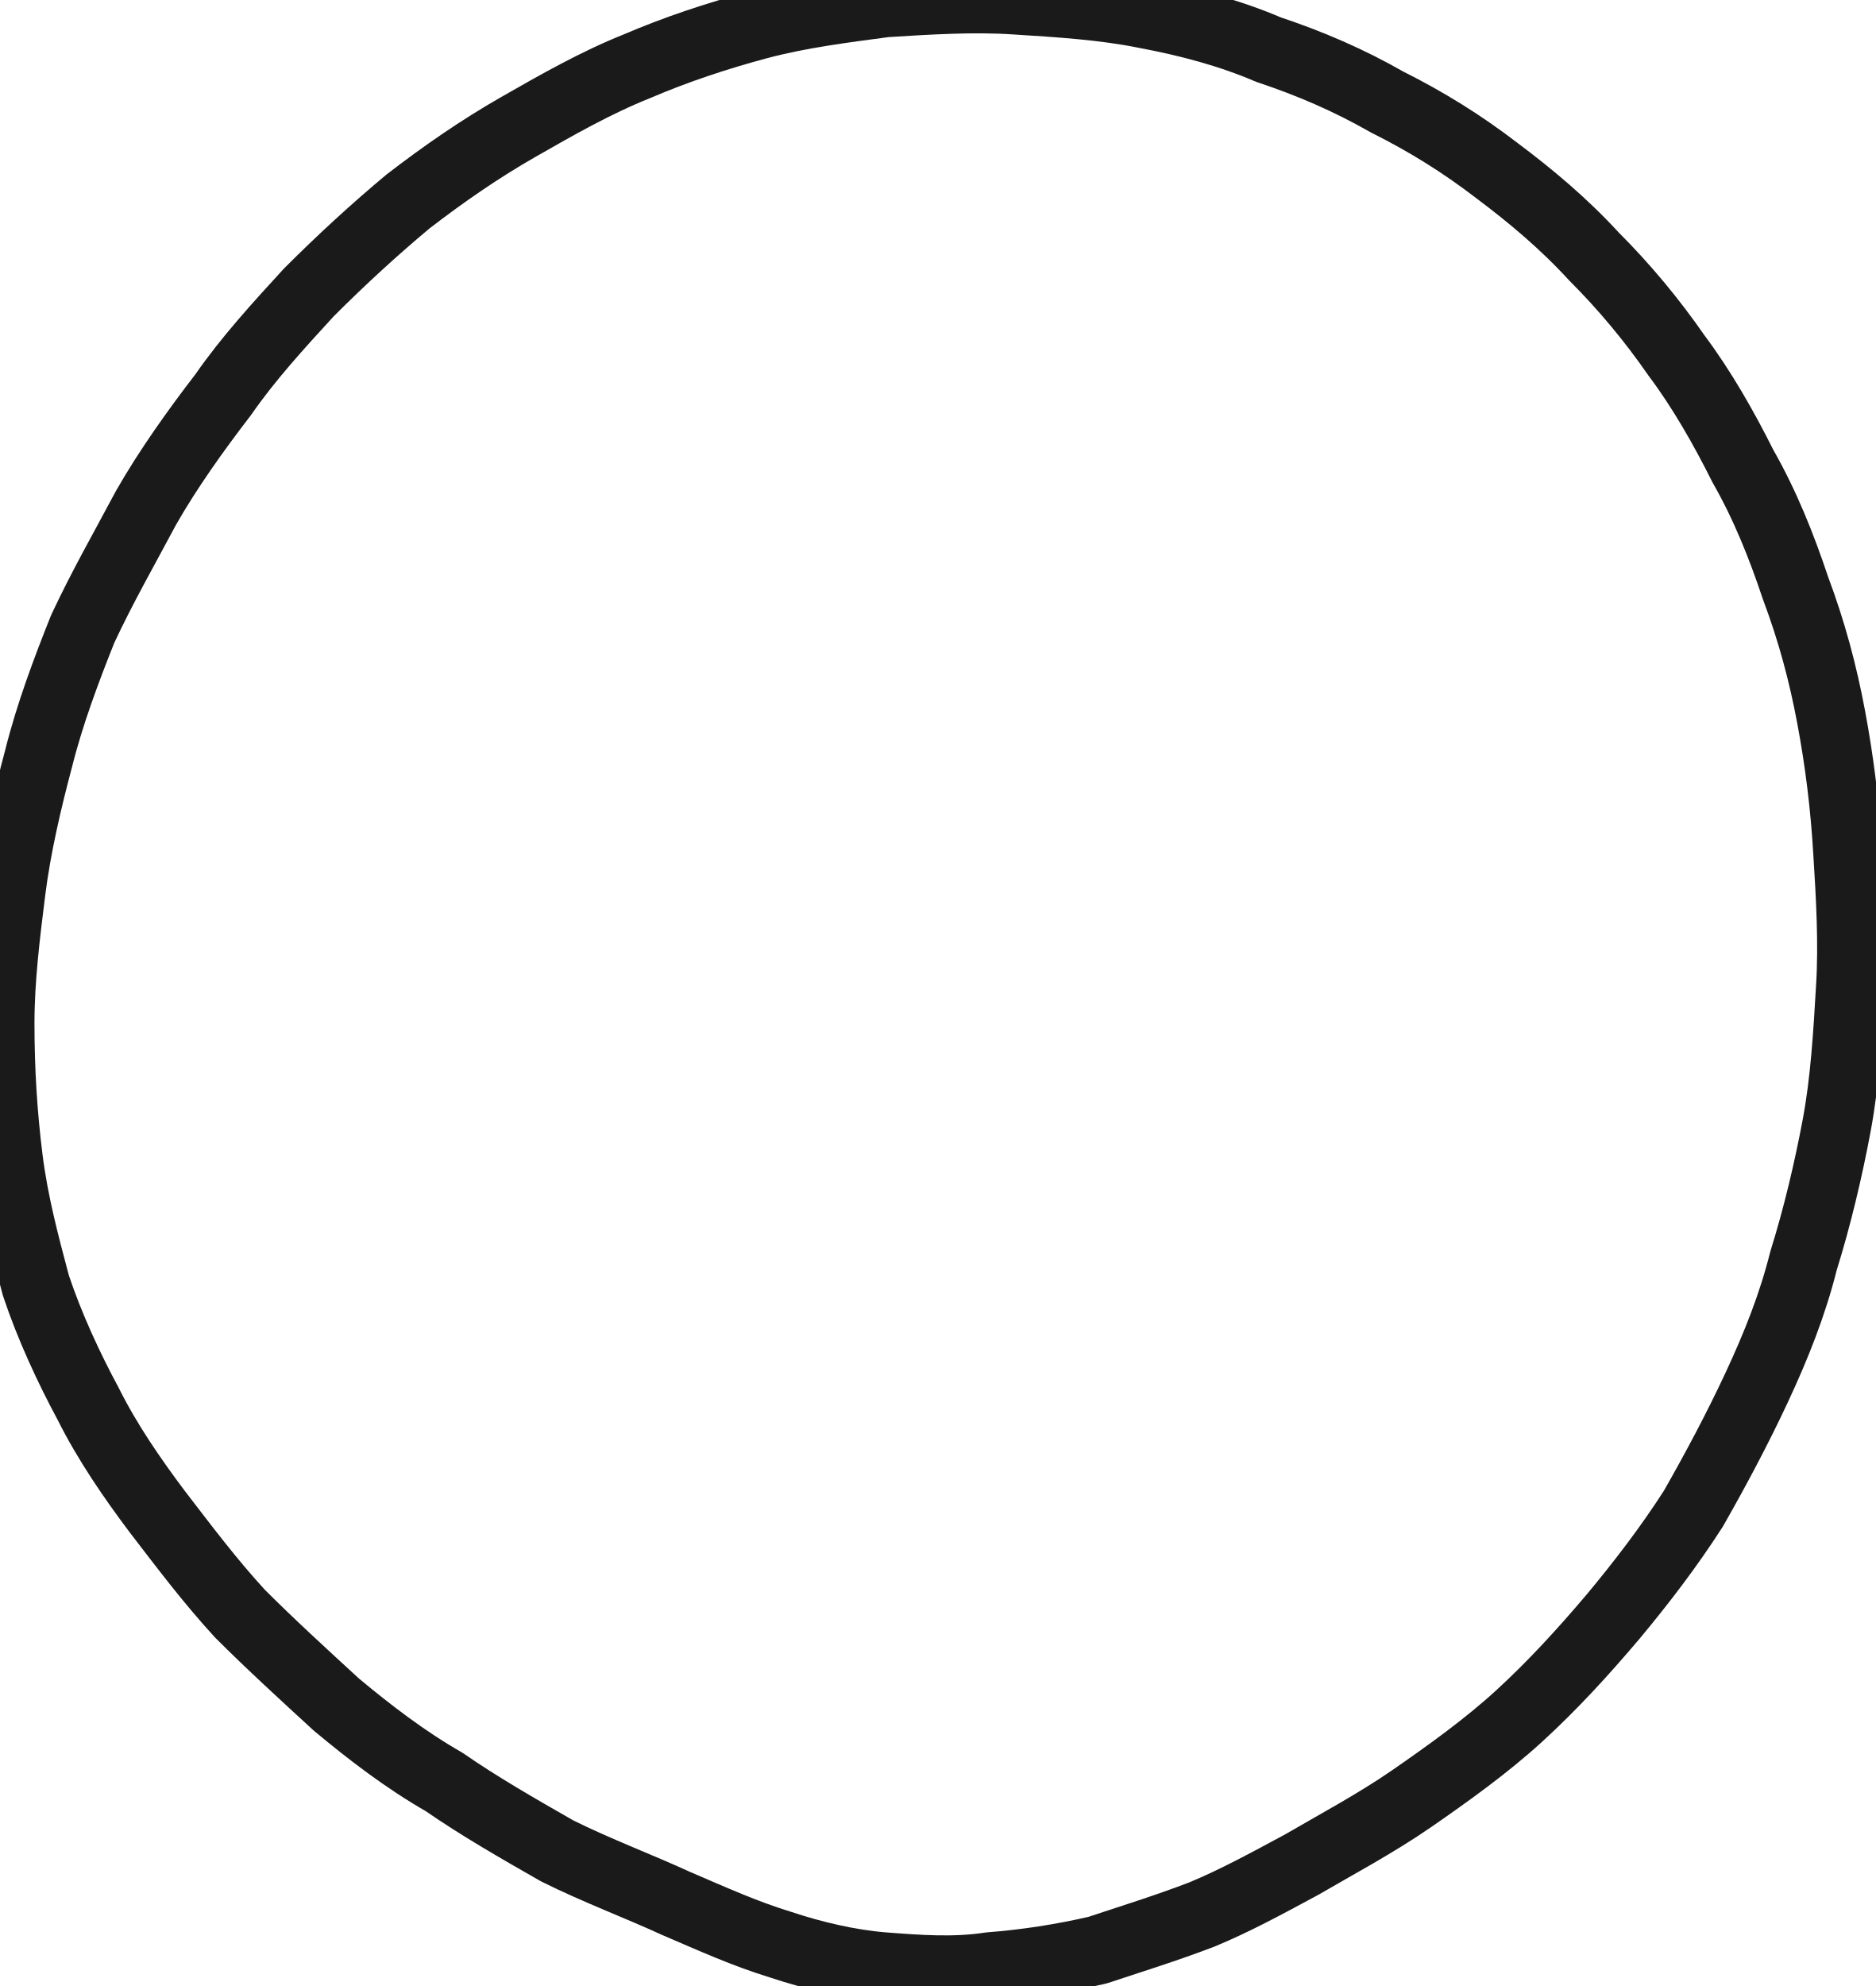
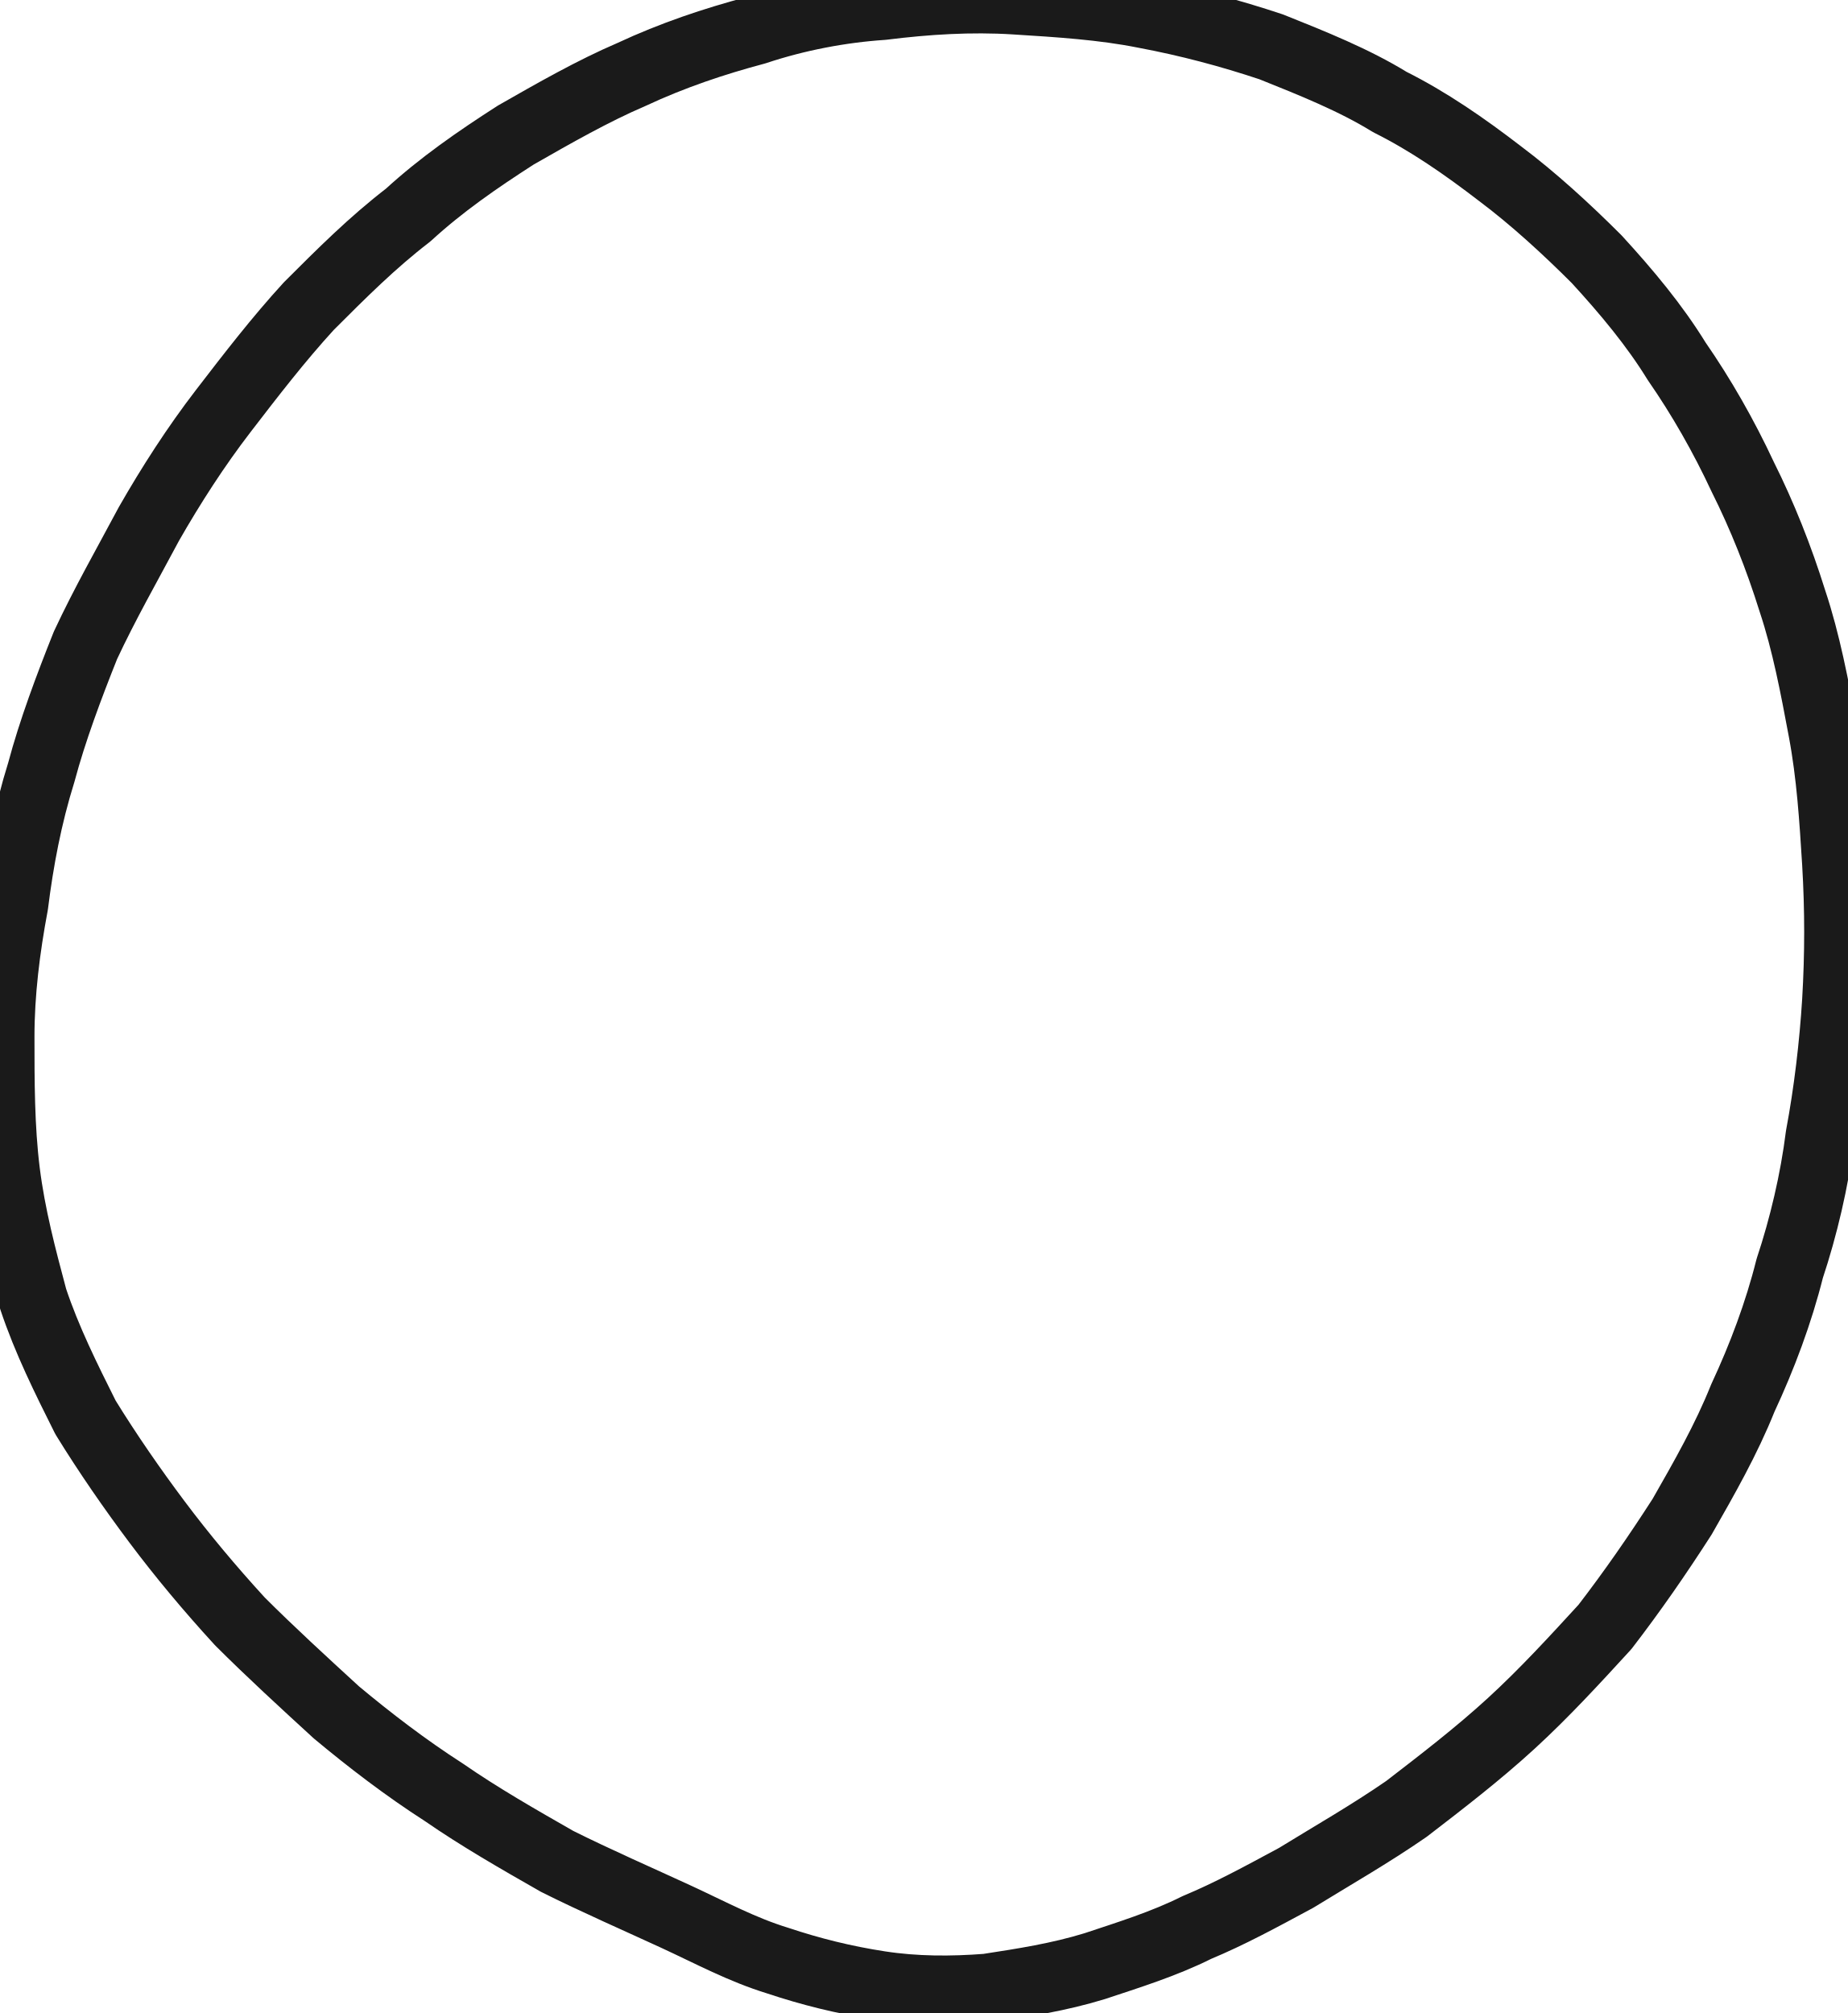
- <svg xmlns="http://www.w3.org/2000/svg" viewBox="0 0 68 72">
-   <path d="M35.9 71.3 C34.6 71.5 33.3 71.4 32.0 71.3 C30.8 71.2 29.5 70.9 28.3 70.5 C27.0 70.1 25.9 69.6 24.5 69.0 C23.2 68.4 21.6 67.8 20.2 67.1 C18.8 66.3 17.4 65.5 16.1 64.6 C14.7 63.8 13.4 62.8 12.2 61.8 C11.0 60.7 9.8 59.6 8.7 58.5 C7.6 57.3 6.7 56.1 5.7 54.8 C4.8 53.6 3.9 52.3 3.2 50.9 C2.5 49.6 1.8 48.1 1.3 46.6 C0.9 45.1 0.5 43.6 0.3 42.0 C0.1 40.4 -0.0 38.8 0.0 37.1 C0.0 35.5 0.2 33.9 0.4 32.3 C0.6 30.7 1.0 29.0 1.4 27.5 C1.8 25.9 2.4 24.3 3.0 22.8 C3.7 21.3 4.5 19.9 5.3 18.4 C6.1 17.0 7.1 15.6 8.1 14.3 C9.0 13.0 10.1 11.8 11.2 10.6 C12.4 9.4 13.6 8.3 14.8 7.3 C16.1 6.3 17.4 5.4 18.8 4.6 C20.2 3.8 21.6 3.0 23.1 2.4 C24.5 1.8 26.0 1.3 27.5 0.9 C29.0 0.5 30.6 0.3 32.1 0.1 C33.7 -0.0 35.3 -0.1 36.8 0.0 C38.4 0.1 40.0 0.2 41.5 0.5 C43.1 0.8 44.6 1.2 46.0 1.8 C47.5 2.3 48.9 2.9 50.3 3.7 C51.7 4.4 53.0 5.2 54.3 6.2 C55.5 7.1 56.7 8.1 57.8 9.3 C58.9 10.4 59.9 11.6 60.8 12.9 C61.7 14.1 62.5 15.5 63.2 16.9 C64.0 18.3 64.6 19.8 65.1 21.3 C65.7 22.9 66.1 24.4 66.4 26.0 C66.7 27.6 66.9 29.2 67.0 30.9 C67.1 32.5 67.2 34.2 67.1 35.8 C67.0 37.5 66.9 39.2 66.6 40.8 C66.3 42.4 65.9 44.1 65.4 45.7 C65.0 47.3 64.4 48.8 63.7 50.3 C63.0 51.8 62.2 53.3 61.4 54.7 C60.5 56.1 59.5 57.4 58.5 58.6 C57.4 59.9 56.3 61.1 55.1 62.2 C53.9 63.3 52.5 64.3 51.2 65.2 C49.9 66.1 48.4 66.9 47.2 67.6 C45.9 68.3 44.8 68.9 43.6 69.4 C42.3 69.9 41.0 70.3 39.8 70.7 C38.5 71.0 37.2 71.2 35.9 71.3 Z" fill="none" stroke="#1a1a1a" stroke-width="2.5" vector-effect="non-scaling-stroke" stroke-linecap="round" stroke-linejoin="round" />
+ <svg xmlns="http://www.w3.org/2000/svg" viewBox="0 0 67 73">
+   <path d="M35.8 72.1 C34.5 72.2 33.2 72.2 31.9 72.0 C30.6 71.8 29.4 71.5 28.2 71.1 C26.9 70.7 25.8 70.1 24.5 69.5 C23.2 68.9 21.6 68.2 20.2 67.5 C18.8 66.7 17.4 65.9 16.1 65.0 C14.7 64.1 13.4 63.1 12.2 62.1 C11.0 61.0 9.8 59.9 8.7 58.8 C7.6 57.6 6.6 56.4 5.7 55.2 C4.8 54.0 3.9 52.7 3.1 51.4 C2.4 50.0 1.7 48.6 1.2 47.1 C0.8 45.6 0.4 44.1 0.2 42.5 C0.0 40.9 -0.0 39.2 0.0 37.6 C0.0 36.0 0.2 34.4 0.5 32.8 C0.7 31.2 1.0 29.6 1.5 28.0 C1.9 26.5 2.5 24.9 3.1 23.4 C3.8 21.9 4.6 20.5 5.4 19.0 C6.2 17.6 7.1 16.2 8.1 14.9 C9.1 13.6 10.1 12.3 11.2 11.1 C12.4 9.9 13.5 8.8 14.8 7.8 C16.0 6.7 17.3 5.8 18.7 4.9 C20.1 4.1 21.5 3.3 22.9 2.7 C24.4 2.0 25.9 1.5 27.4 1.1 C28.9 0.6 30.5 0.3 32.0 0.2 C33.6 -0.0 35.2 -0.1 36.8 0.0 C38.4 0.1 40.0 0.2 41.5 0.5 C43.1 0.8 44.6 1.2 46.1 1.7 C47.6 2.3 49.1 2.9 50.4 3.7 C51.8 4.4 53.1 5.3 54.4 6.3 C55.6 7.2 56.8 8.3 57.9 9.4 C59.0 10.6 60.0 11.8 60.8 13.1 C61.7 14.4 62.5 15.8 63.2 17.3 C63.9 18.7 64.5 20.2 65.0 21.8 C65.5 23.3 65.8 24.9 66.1 26.5 C66.4 28.1 66.5 29.7 66.6 31.3 C66.7 33.0 66.7 34.6 66.6 36.3 C66.5 37.9 66.3 39.6 66.0 41.2 C65.8 42.8 65.4 44.5 64.9 46.0 C64.5 47.6 63.9 49.2 63.2 50.7 C62.6 52.2 61.8 53.6 61.0 55.0 C60.1 56.4 59.2 57.7 58.2 59.0 C57.1 60.2 56.0 61.4 54.8 62.5 C53.6 63.6 52.3 64.6 51.0 65.6 C49.7 66.5 48.3 67.3 47.0 68.1 C45.7 68.8 44.6 69.4 43.4 69.9 C42.2 70.5 40.9 70.9 39.7 71.3 C38.4 71.7 37.1 71.9 35.8 72.1 Z" fill="none" stroke="#1a1a1a" stroke-width="2.5" vector-effect="non-scaling-stroke" stroke-linecap="round" stroke-linejoin="round" />
</svg>
